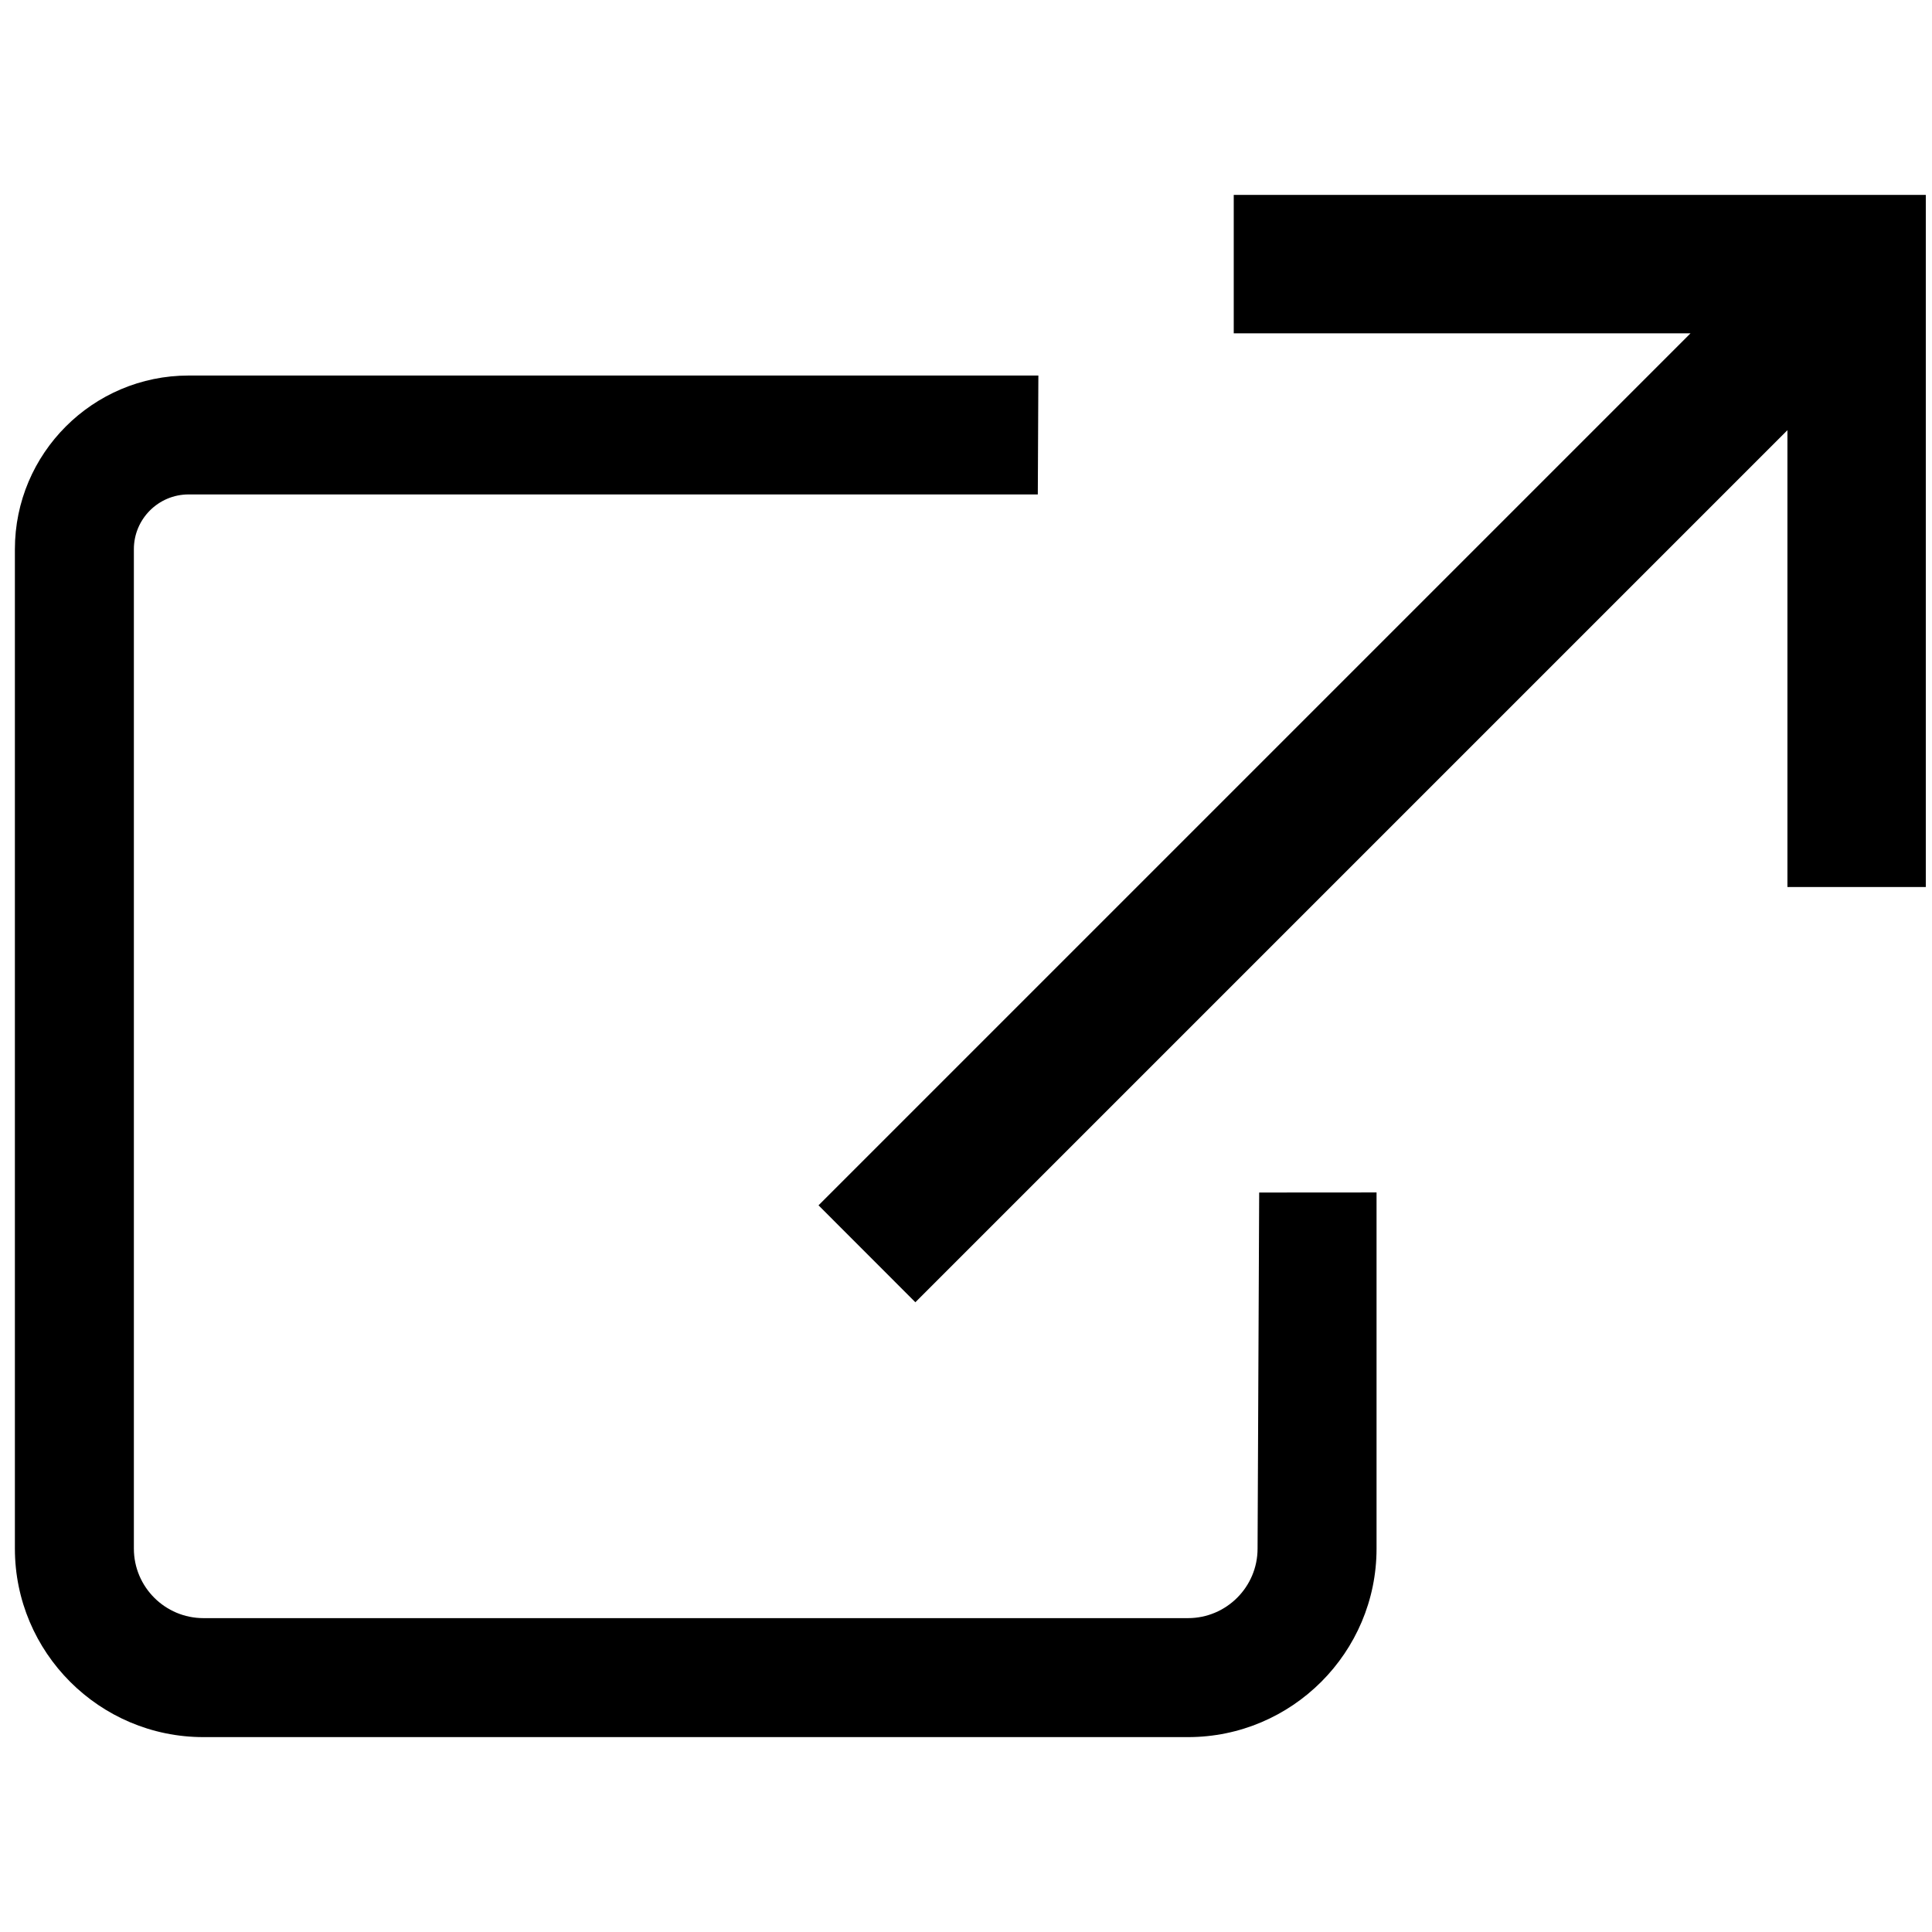
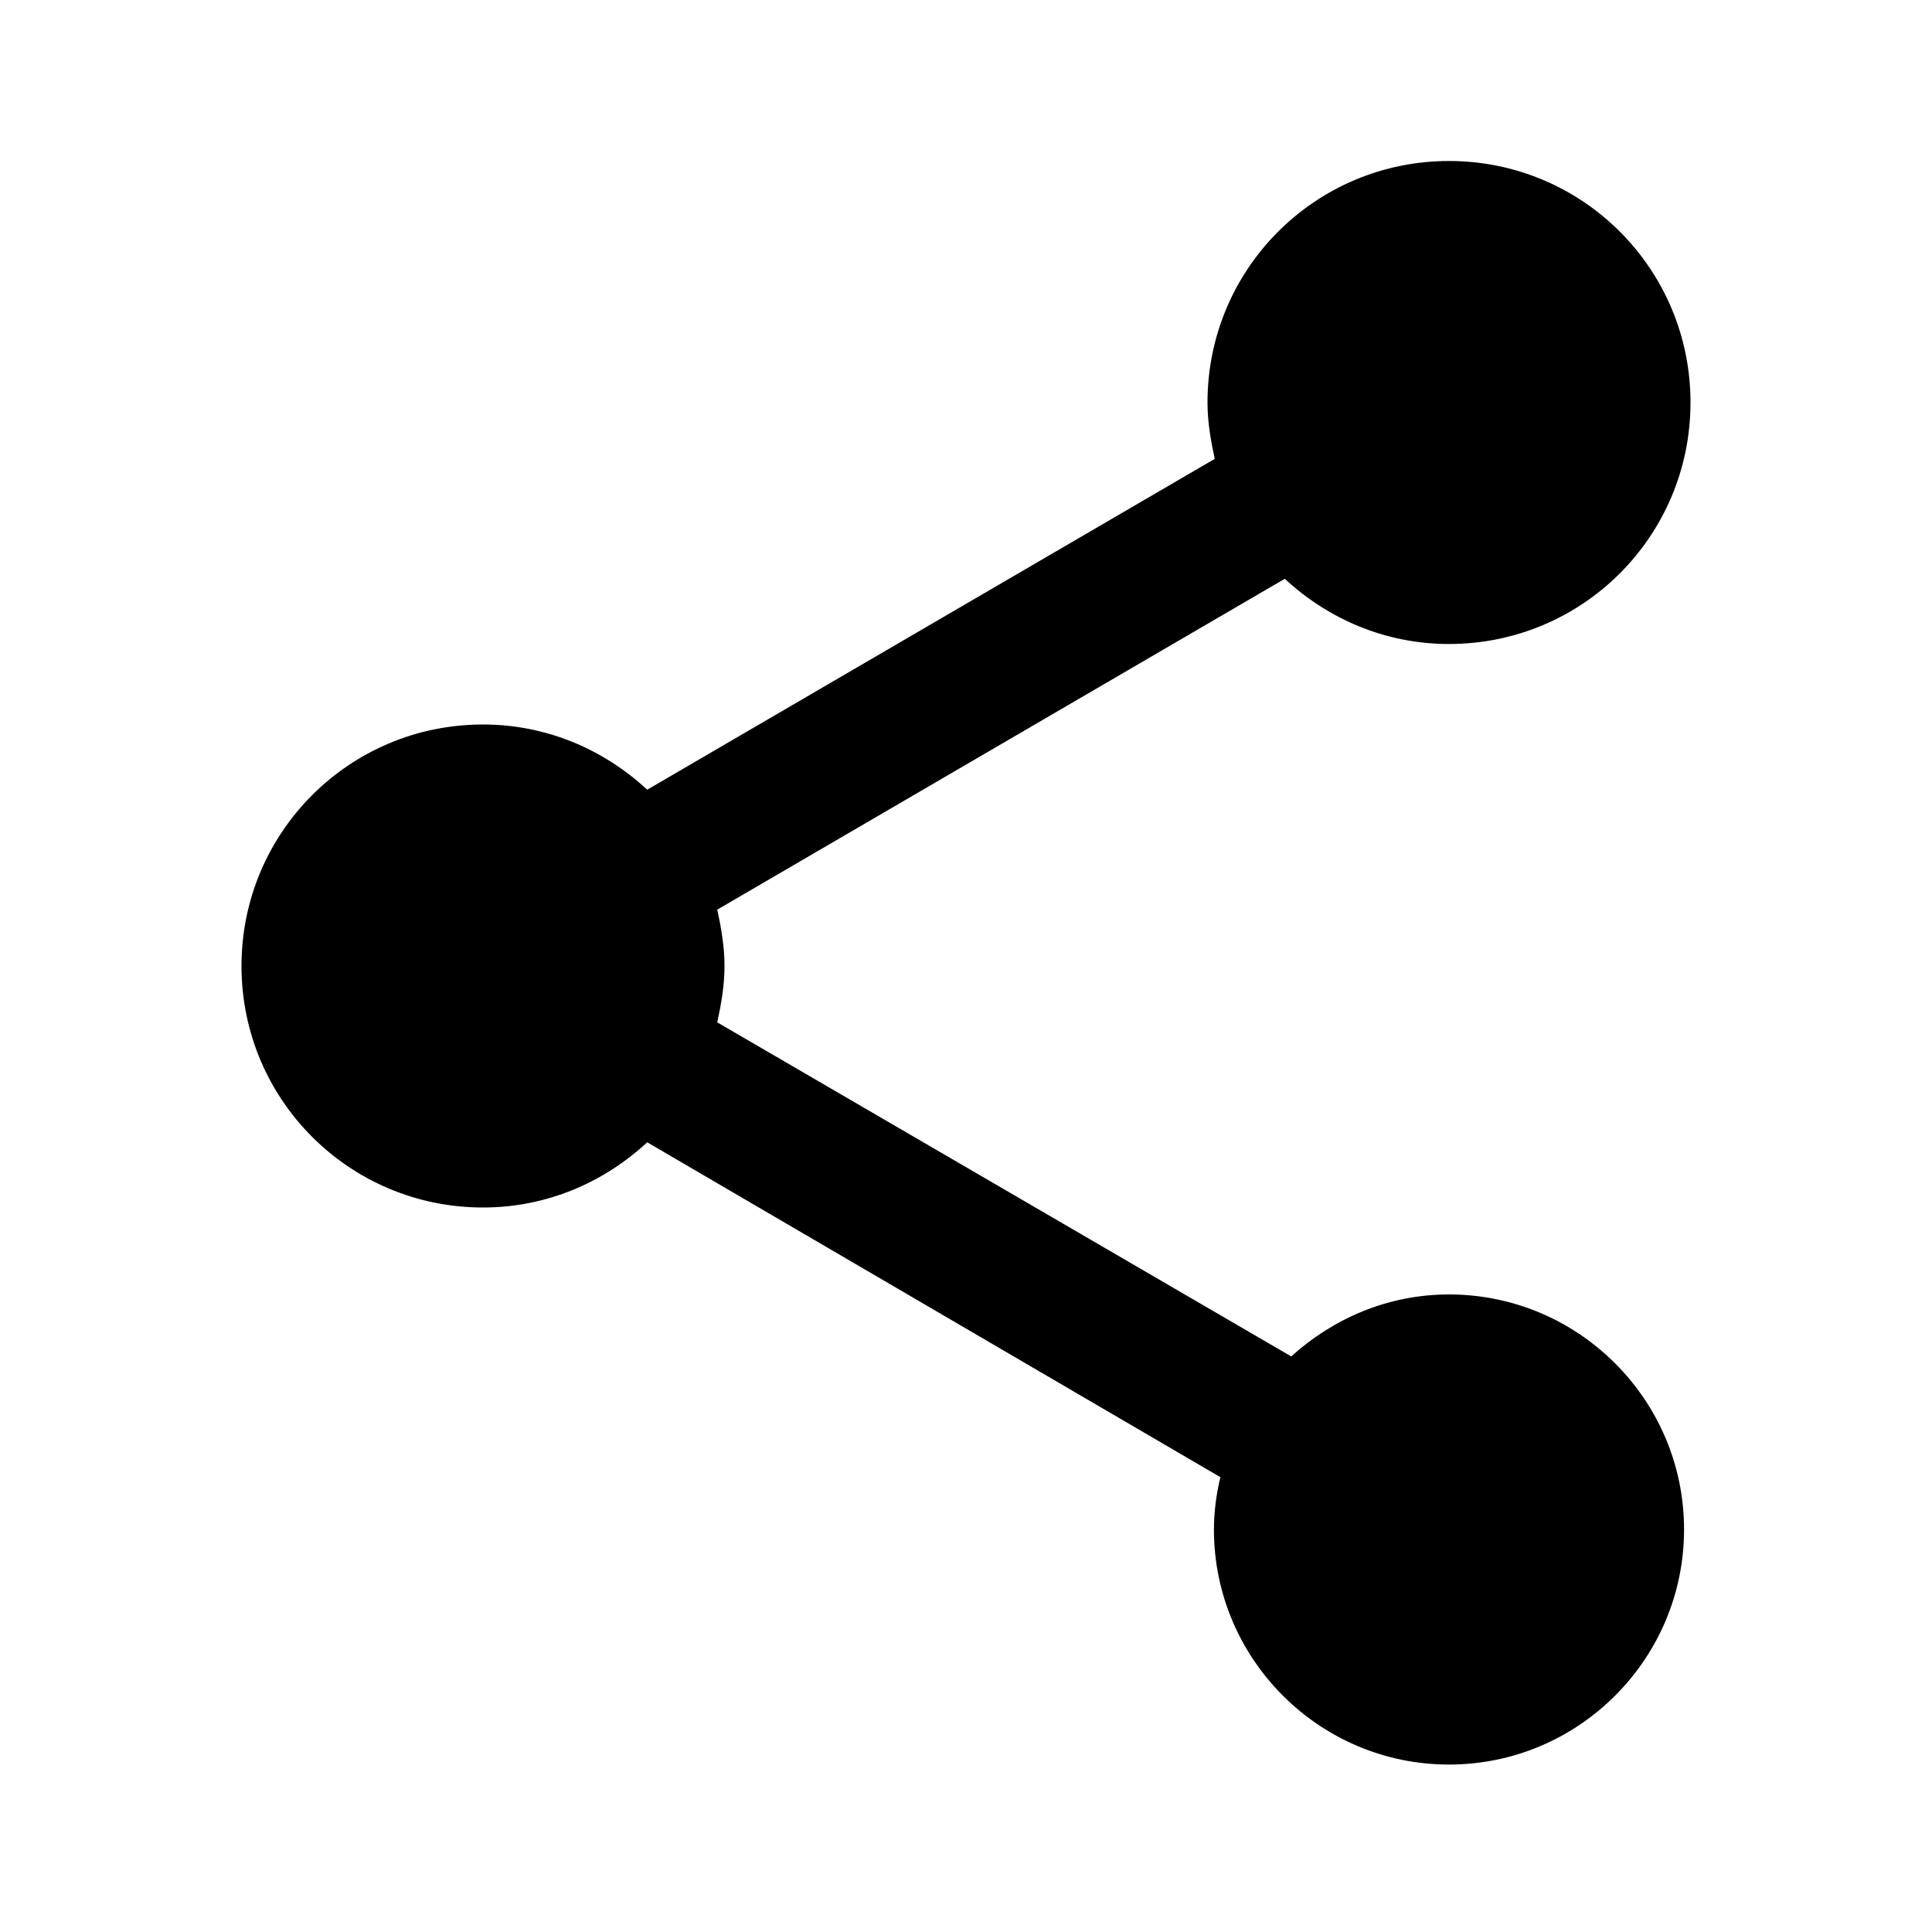
- <svg xmlns="http://www.w3.org/2000/svg" version="1.1" id="Layer_1" x="0px" y="0px" viewBox="0 0 24 24" enable-background="new 0 0 24 24" xml:space="preserve">
-   <path d="M12.899,4.665H2.343c-1.19,0-2.158,0.968-2.158,2.158v12.414c0,1.291,1.05,2.342,2.342,2.342h12.231  c1.291,0,2.342-1.051,2.342-2.342v-4.424l-1.458,0.001l-0.02,4.423c0,0.477-0.388,0.864-0.864,0.864H2.527  c-0.476,0-0.864-0.387-0.864-0.864V6.822c0-0.375,0.305-0.68,0.68-0.68h10.549L12.899,4.665z" />
-   <g id="call-made_3_">
-     <polygon points="15.326,2.421 15.326,4.141 21,4.141 10.168,14.973 11.371,16.177 22.204,5.344 22.204,11.019 23.923,11.019    23.923,2.421  " />
-   </g>
+ <svg xmlns="http://www.w3.org/2000/svg" fill="#000000" height="24" viewBox="0 0 24 24" width="24">
+   <path d="M0 0h24v24H0z" fill="none" />
+   <path d="M18 16.08c-.76 0-1.44.3-1.96.77L8.91 12.7c.05-.23.09-.46.09-.7s-.04-.47-.09-.7l7.05-4.11c.54.5 1.25.81 2.04.81 1.66 0 3-1.34 3-3s-1.34-3-3-3-3 1.34-3 3c0 .24.04.47.09.7L8.04 9.81C7.5 9.31 6.79 9 6 9c-1.66 0-3 1.34-3 3s1.34 3 3 3c.79 0 1.5-.31 2.04-.81l7.12 4.16c-.05.21-.08.43-.08.65 0 1.61 1.31 2.92 2.92 2.92 1.61 0 2.92-1.31 2.92-2.92s-1.31-2.92-2.92-2.92z" />
</svg>
